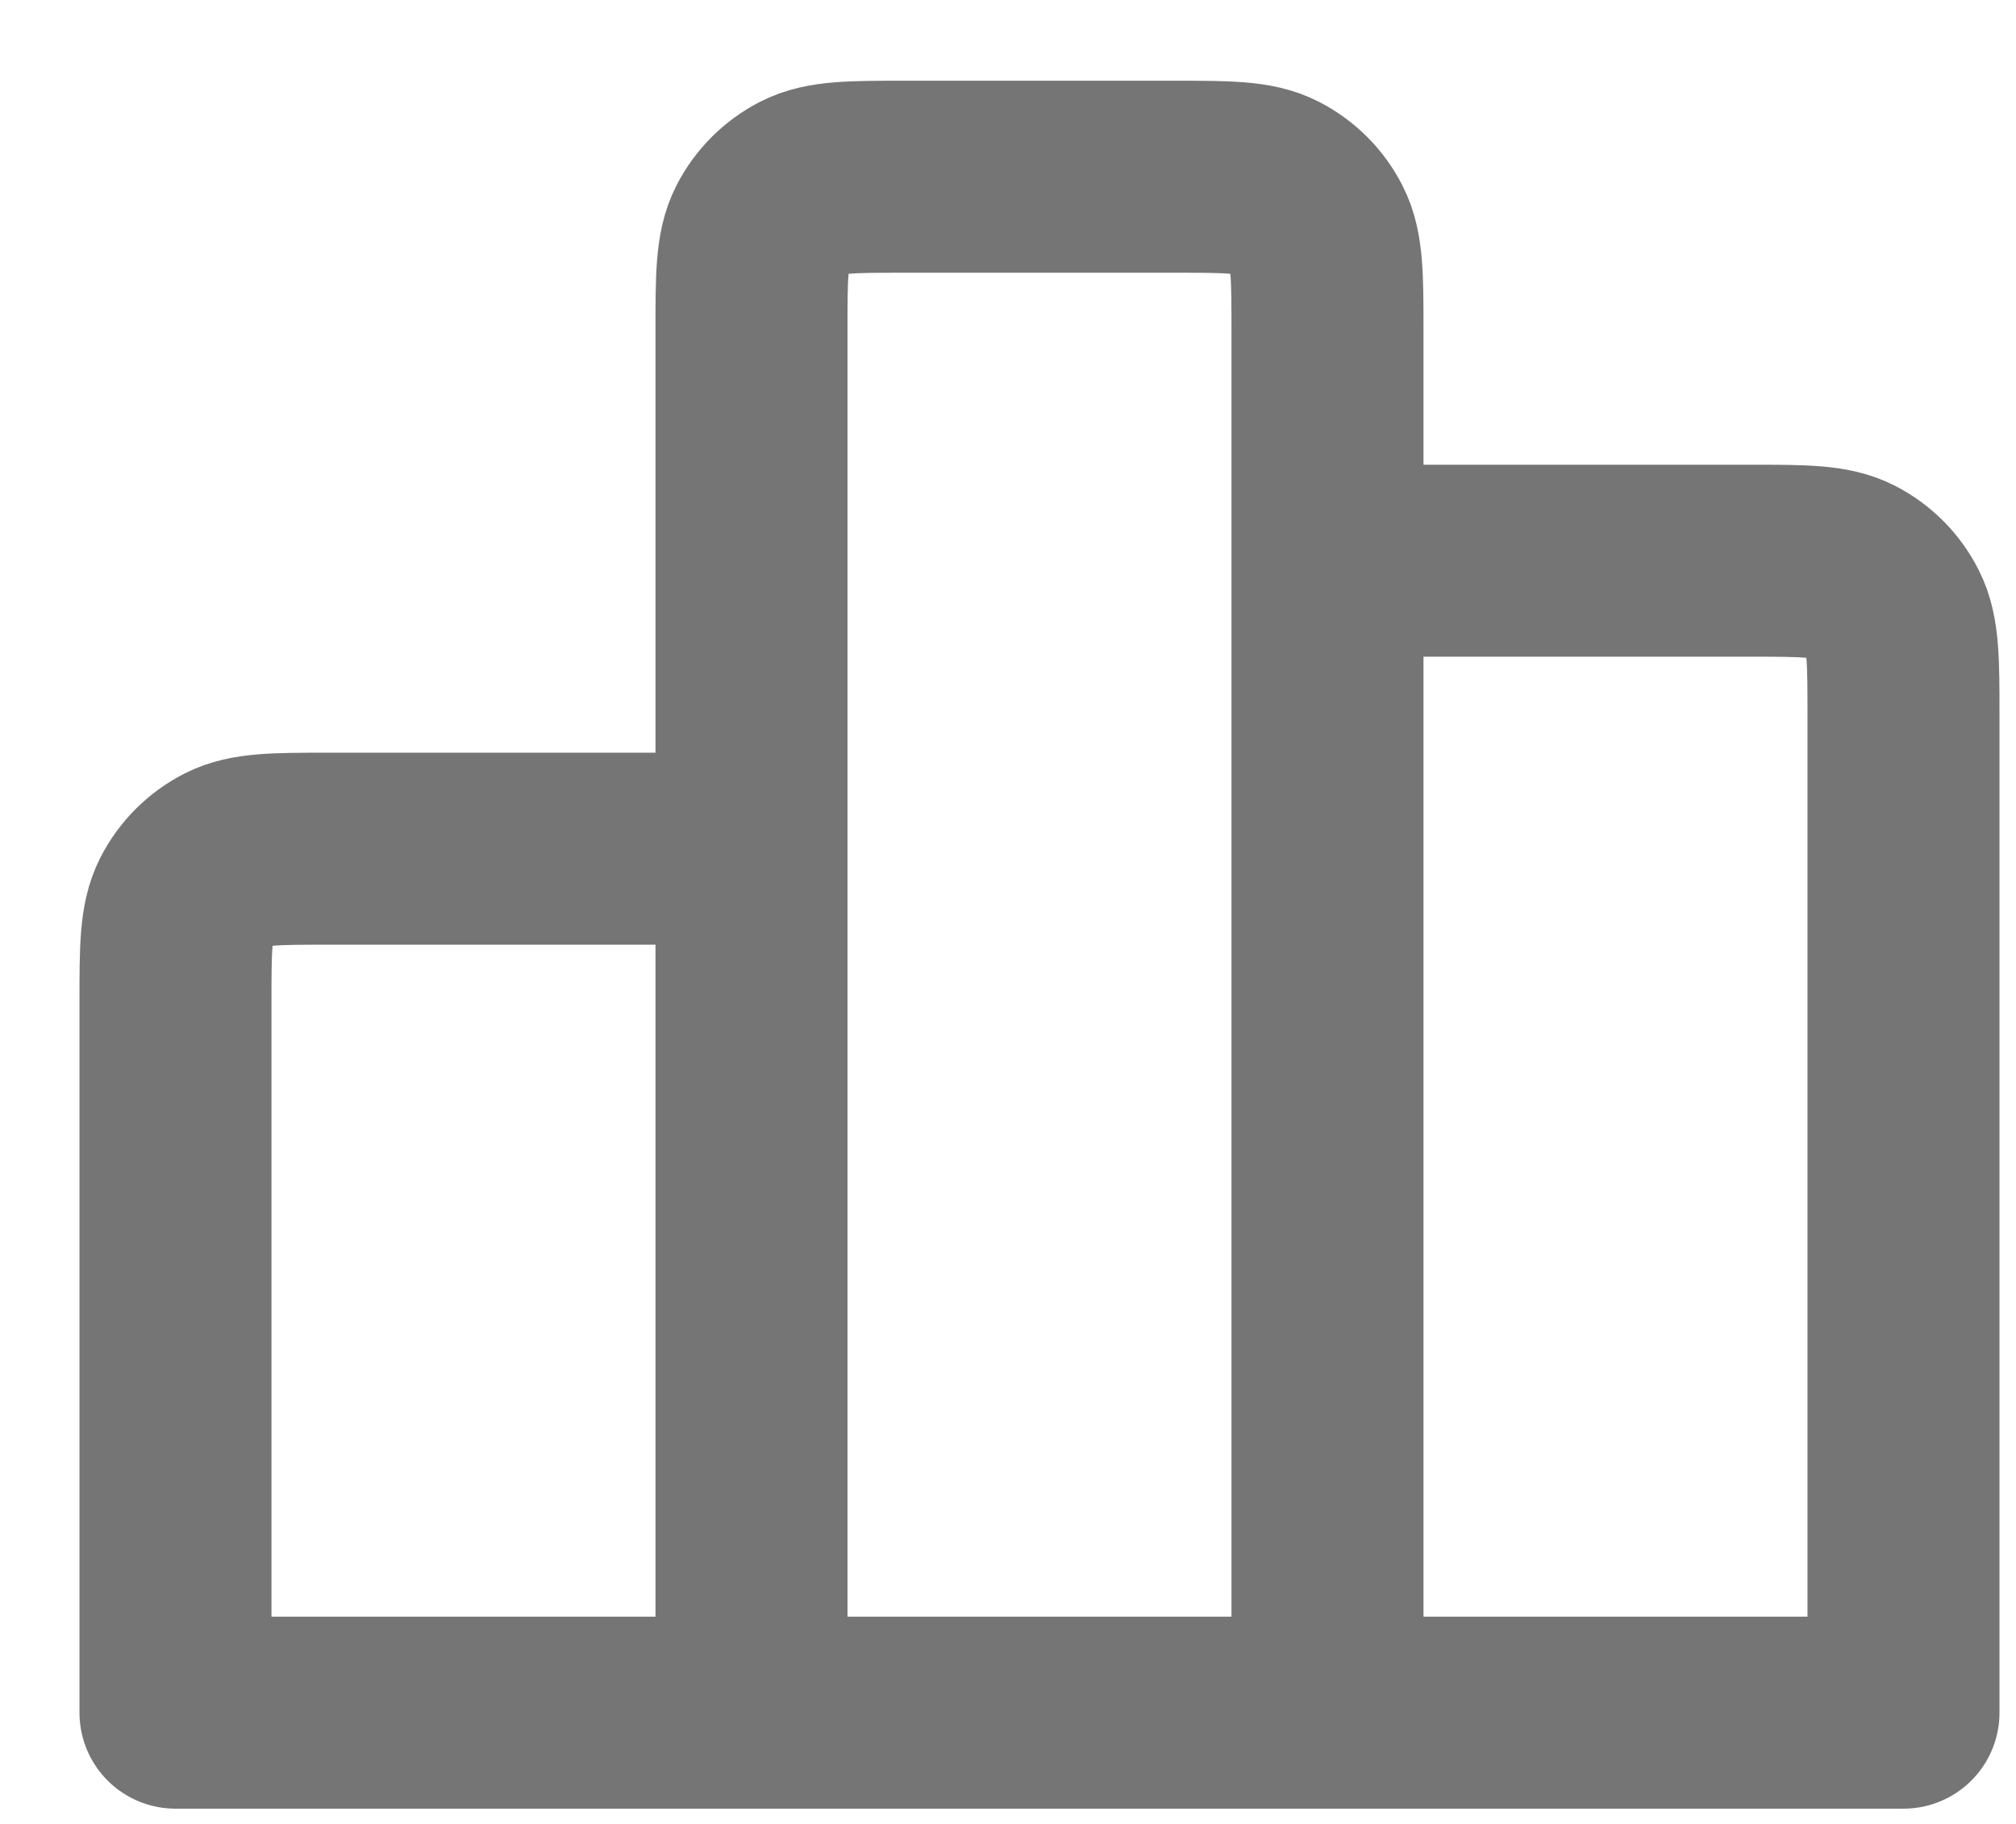
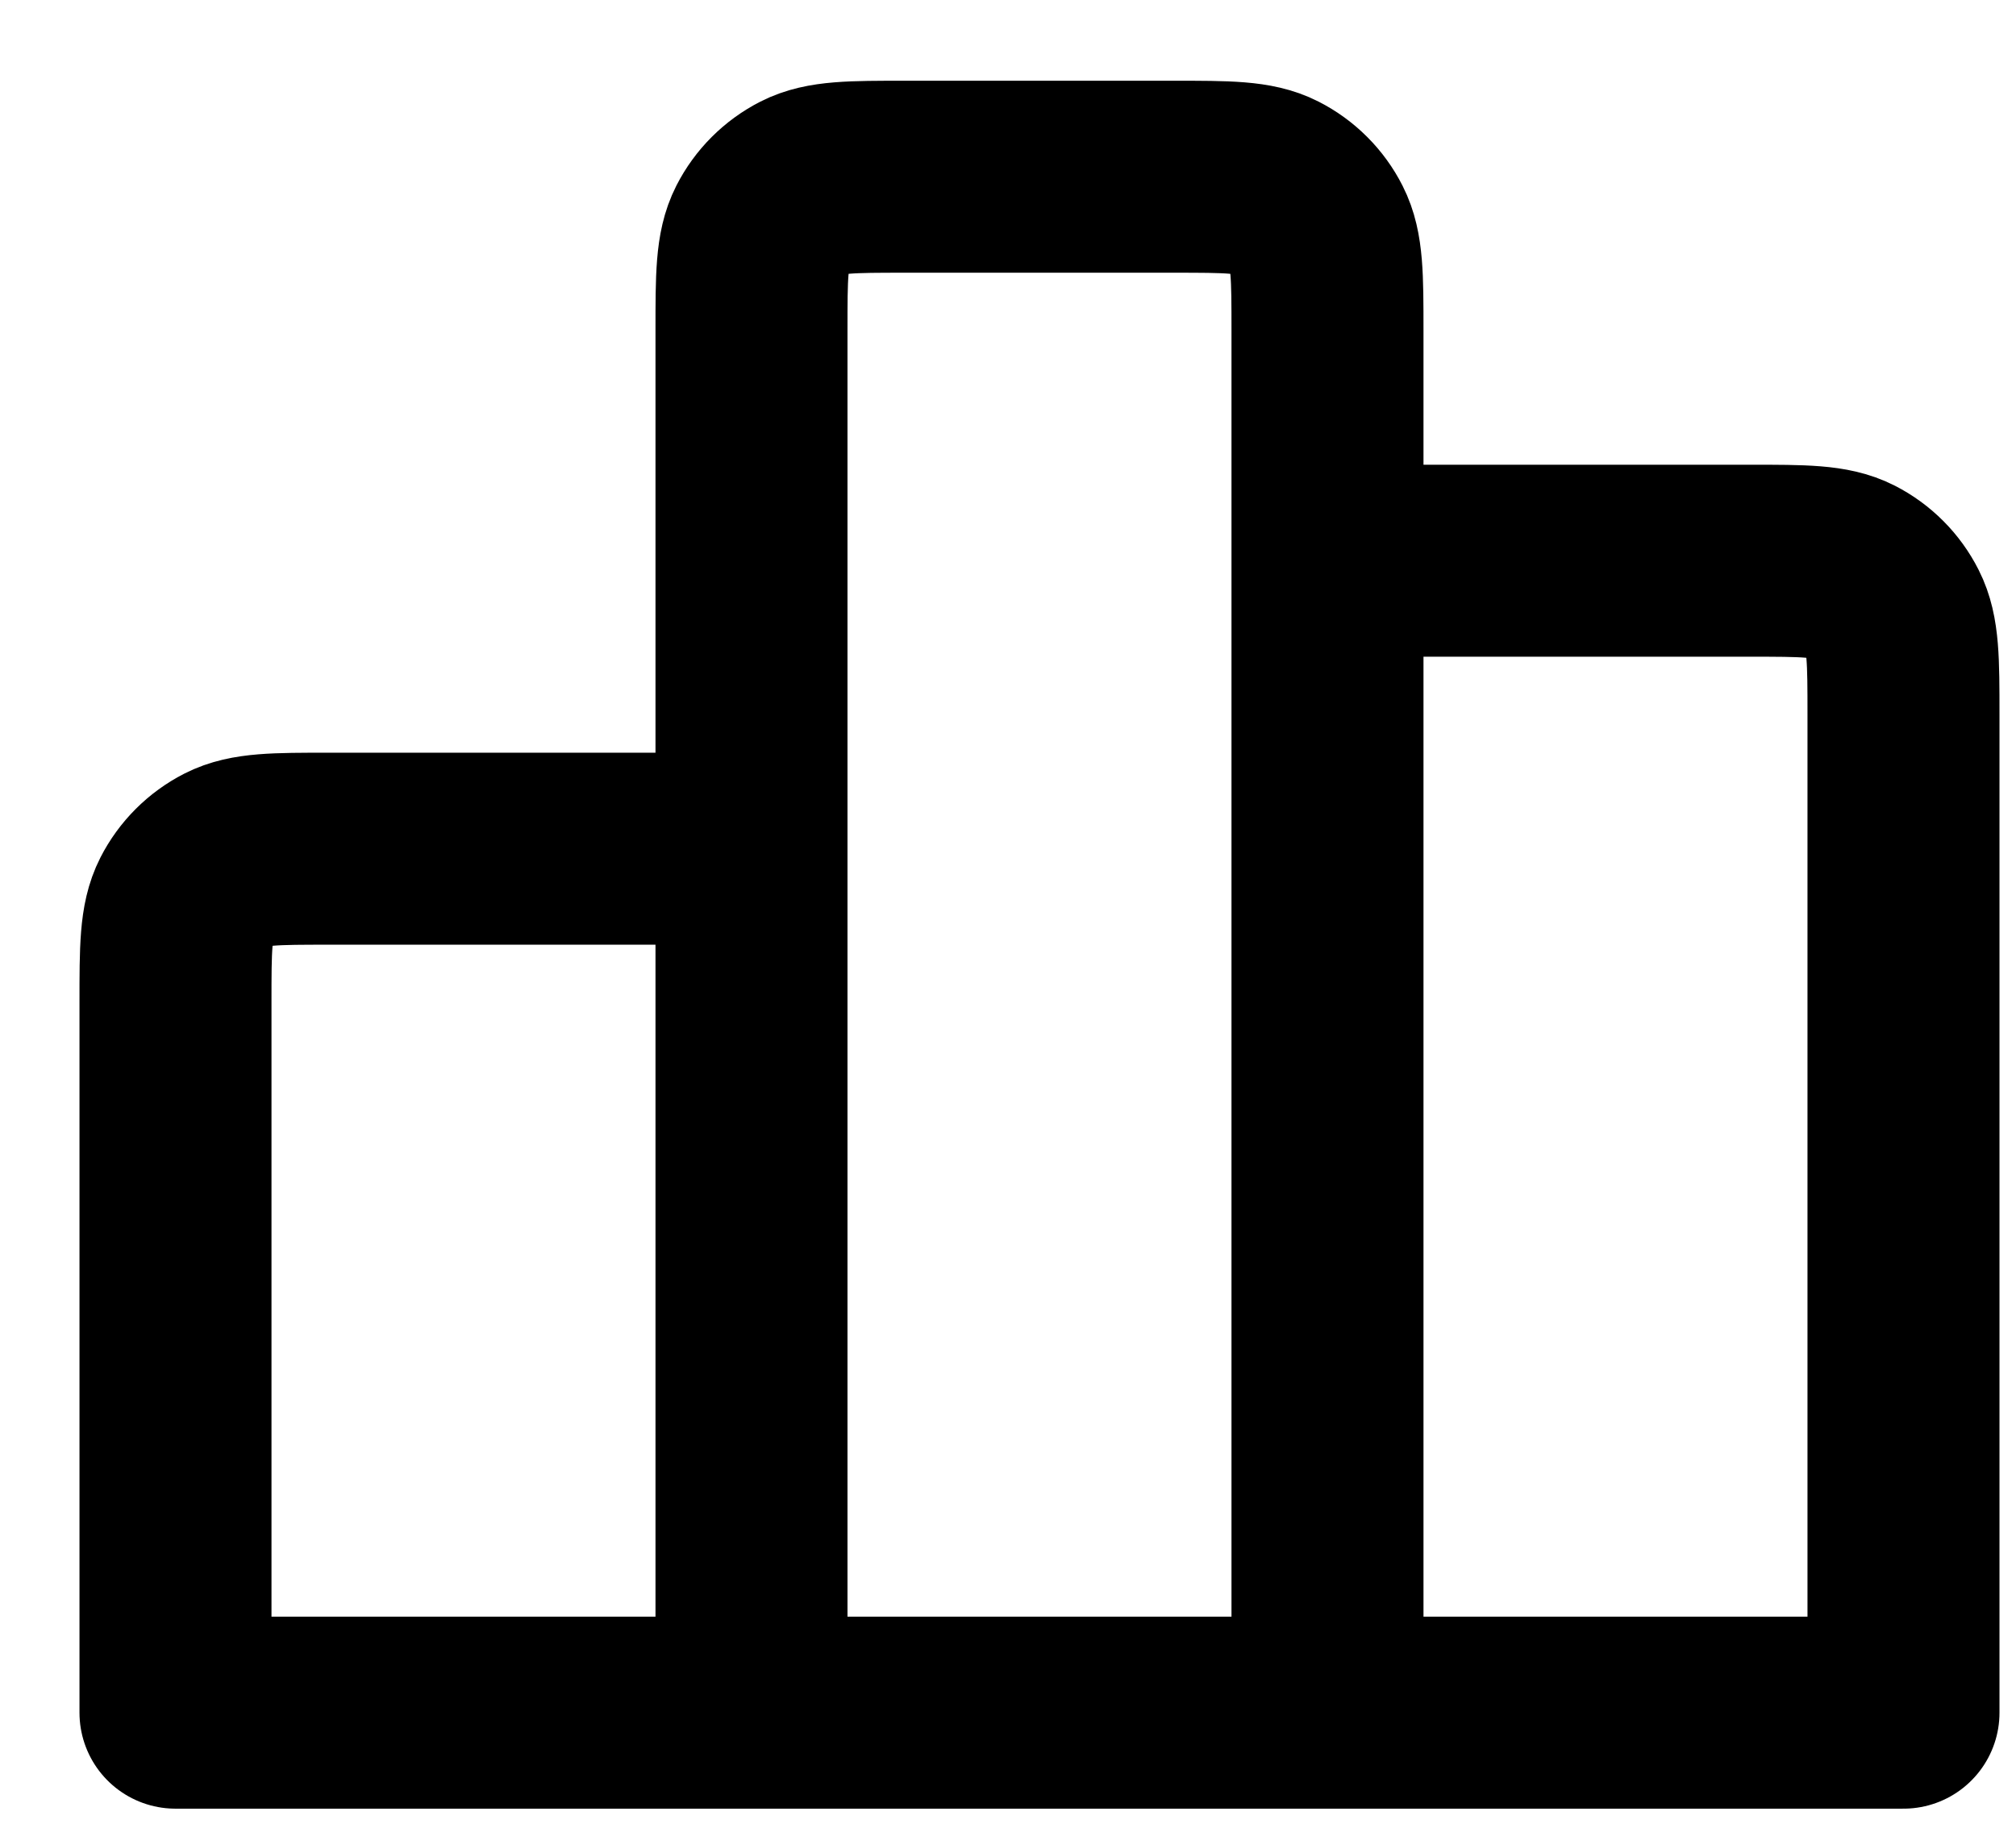
<svg xmlns="http://www.w3.org/2000/svg" width="21" height="19" viewBox="0 0 21 19" fill="none">
-   <path d="M7.828 8.841V17.841M7.828 8.841H3.427C2.867 8.841 2.588 8.841 2.374 8.95C2.186 9.046 2.033 9.199 1.937 9.387C1.828 9.601 1.828 9.881 1.828 10.441V17.841H7.828M7.828 8.841V3.441C7.828 2.881 7.828 2.601 7.937 2.387C8.033 2.199 8.186 2.046 8.374 1.95C8.588 1.841 8.867 1.841 9.427 1.841H12.227C12.787 1.841 13.068 1.841 13.282 1.95C13.47 2.046 13.623 2.199 13.718 2.387C13.827 2.601 13.828 2.881 13.828 3.441V5.841M7.828 17.841H13.828M13.828 17.841L19.828 17.841V7.441C19.828 6.881 19.827 6.601 19.718 6.387C19.623 6.199 19.471 6.046 19.283 5.95C19.069 5.841 18.788 5.841 18.228 5.841H13.828M13.828 17.841V5.841" stroke="#757575" stroke-width="2" stroke-linecap="round" stroke-linejoin="round" />
+   <path d="M7.828 8.841V17.841M7.828 8.841H3.427C2.867 8.841 2.588 8.841 2.374 8.95C2.186 9.046 2.033 9.199 1.937 9.387C1.828 9.601 1.828 9.881 1.828 10.441V17.841H7.828M7.828 8.841V3.441C7.828 2.881 7.828 2.601 7.937 2.387C8.033 2.199 8.186 2.046 8.374 1.95C8.588 1.841 8.867 1.841 9.427 1.841H12.227C12.787 1.841 13.068 1.841 13.282 1.95C13.47 2.046 13.623 2.199 13.718 2.387C13.827 2.601 13.828 2.881 13.828 3.441V5.841M7.828 17.841H13.828M13.828 17.841L19.828 17.841V7.441C19.828 6.881 19.827 6.601 19.718 6.387C19.623 6.199 19.471 6.046 19.283 5.95C19.069 5.841 18.788 5.841 18.228 5.841H13.828M13.828 17.841V5.841" stroke="currentColor" stroke-width="2" stroke-linecap="round" stroke-linejoin="round" />
</svg>
